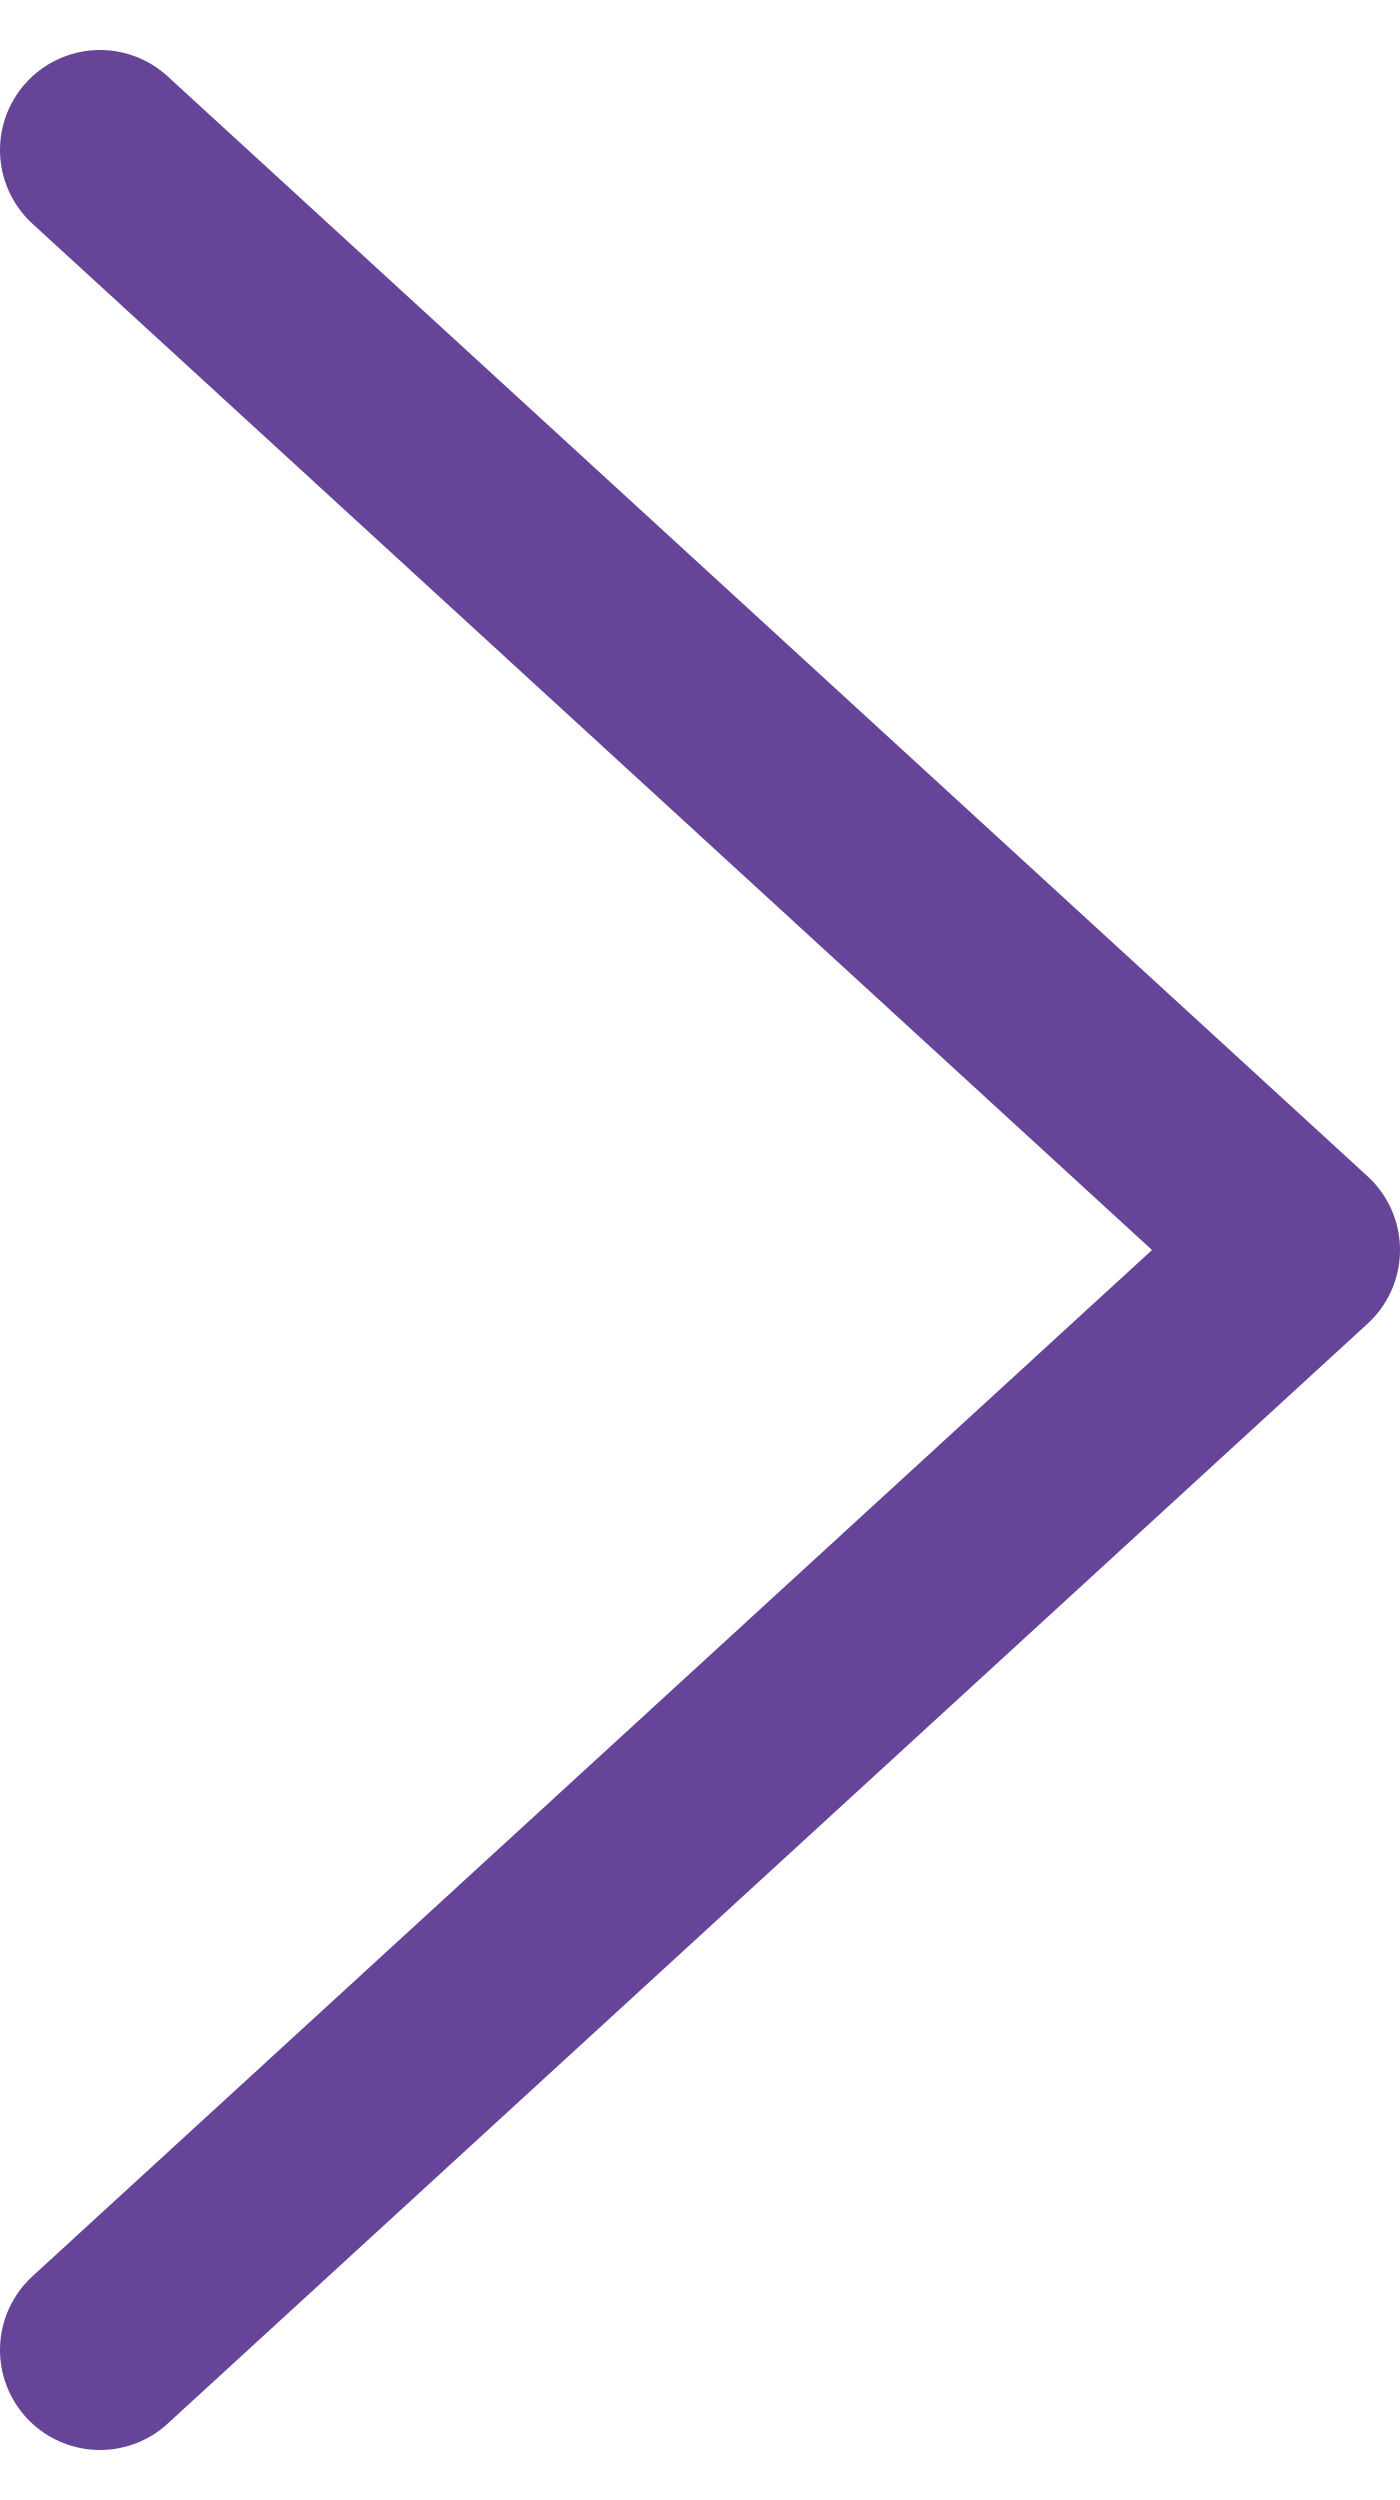
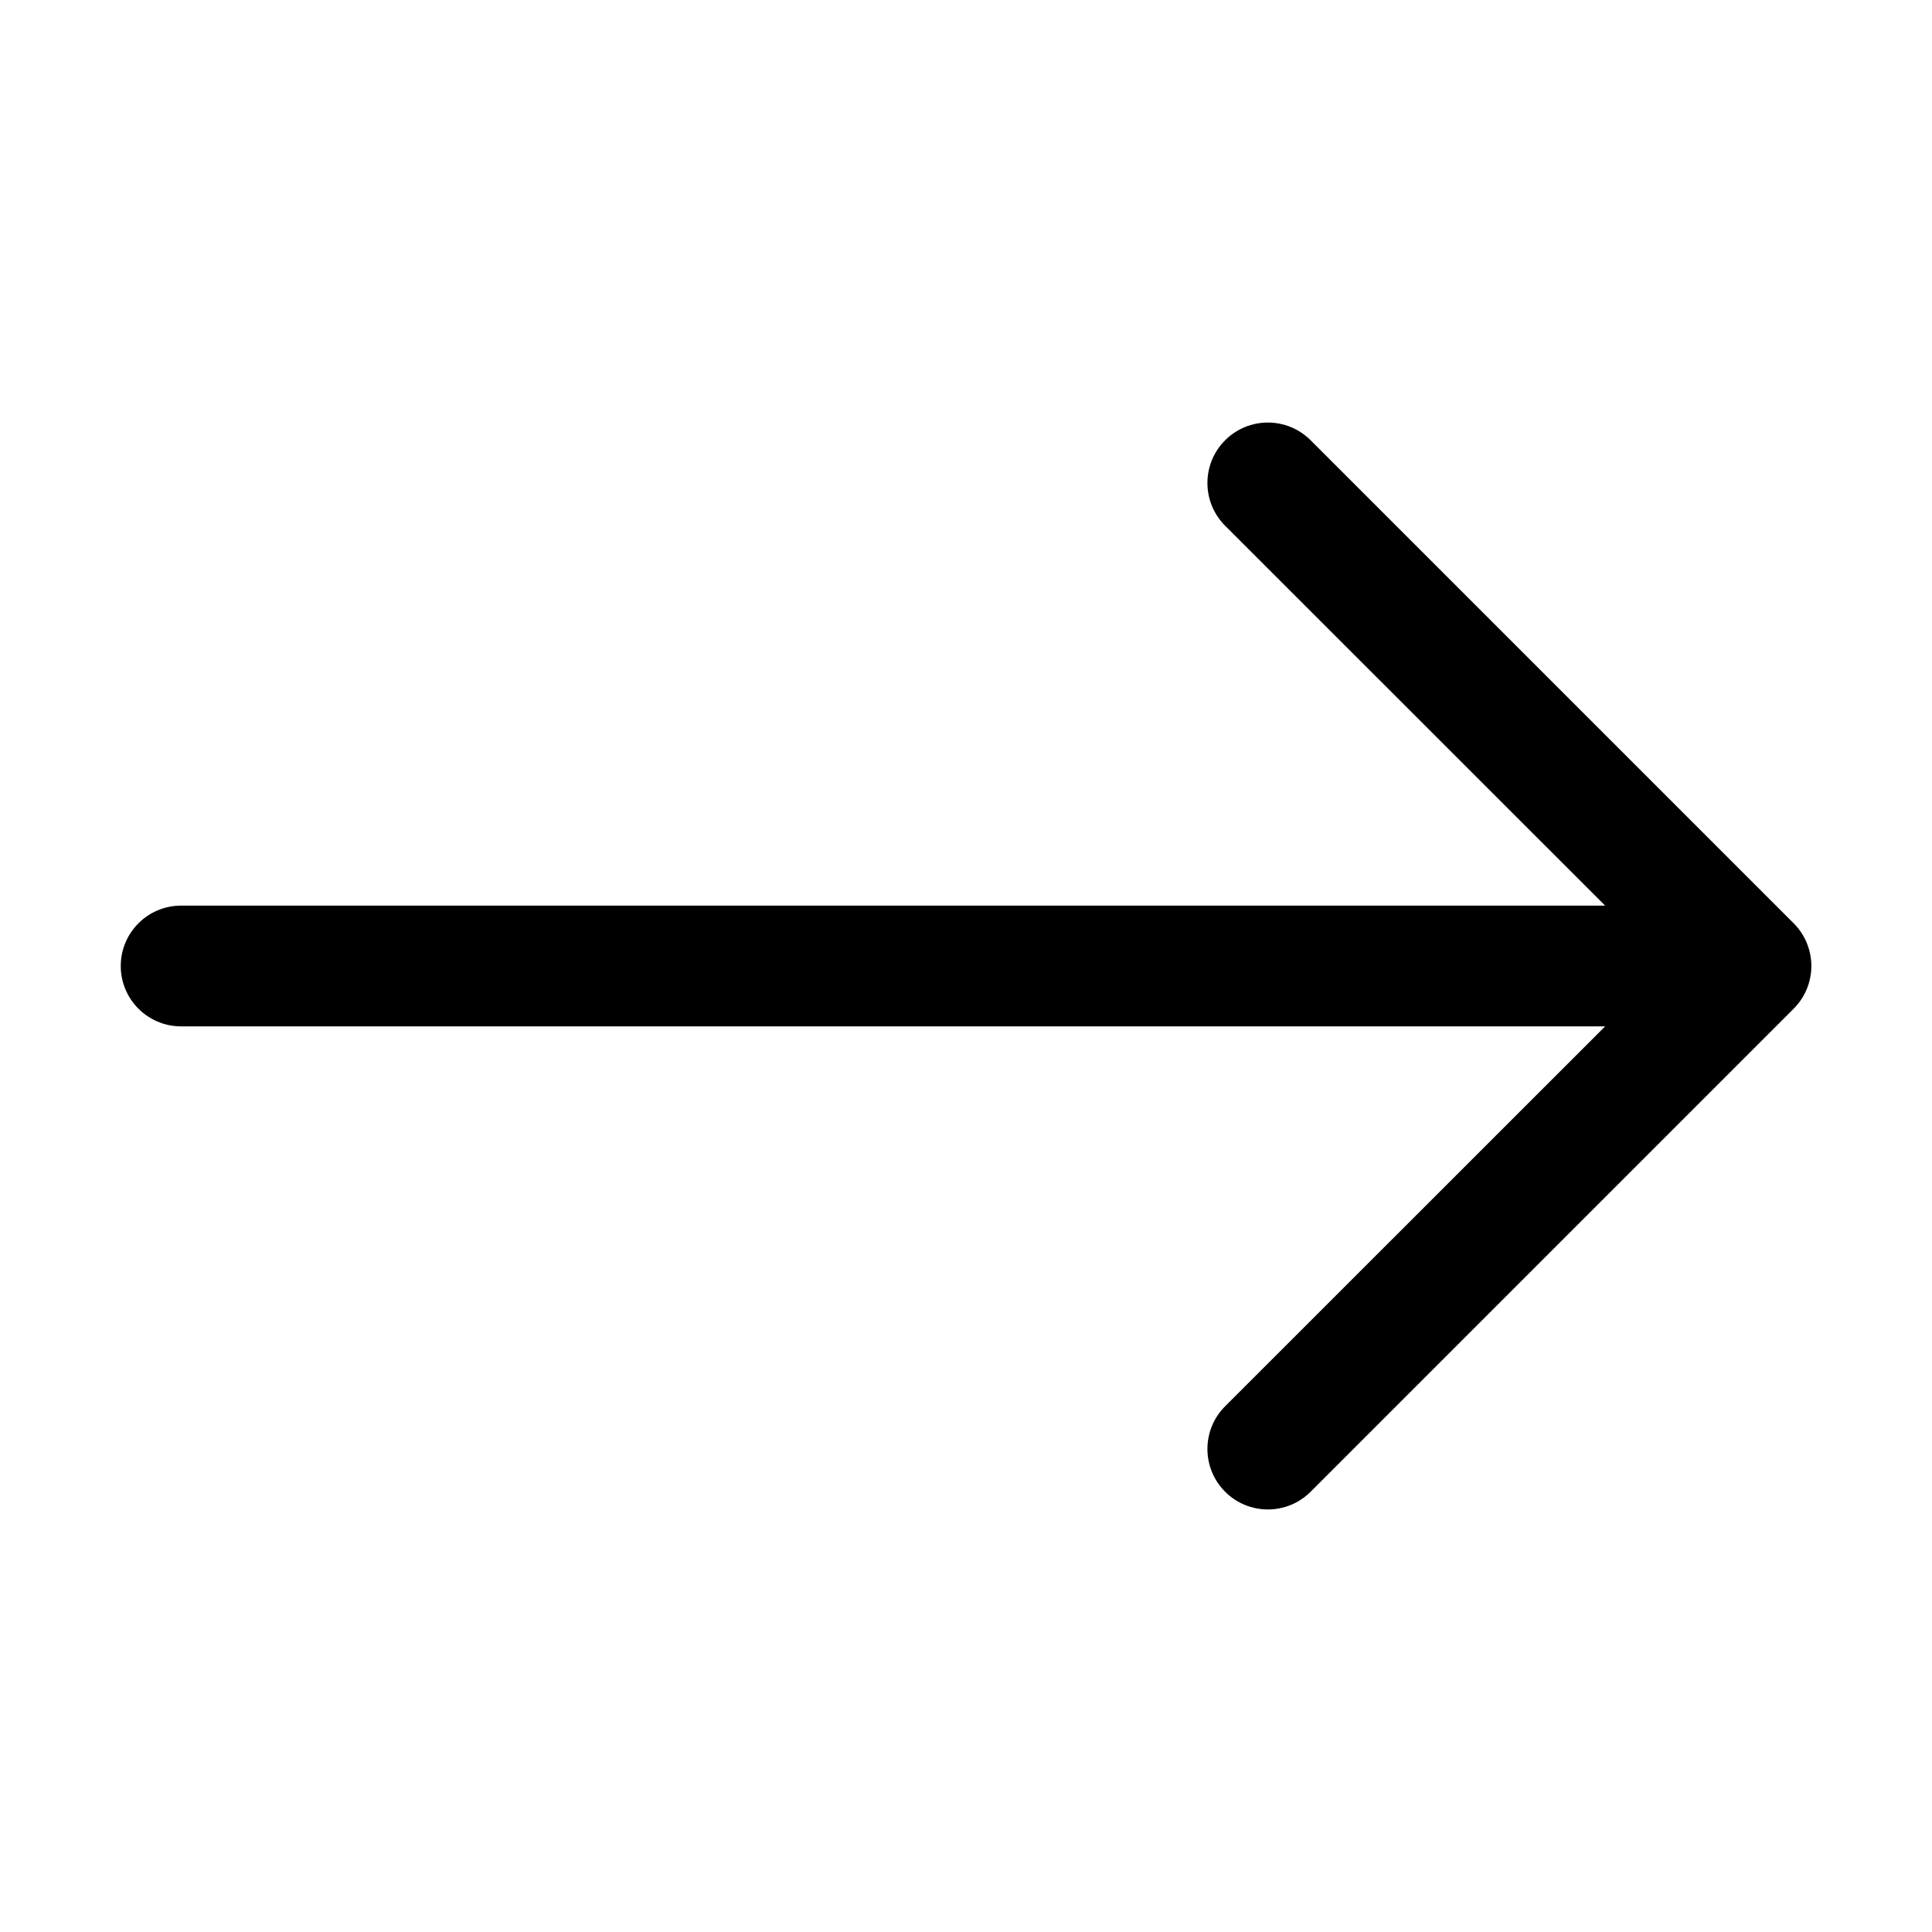
- <svg xmlns="http://www.w3.org/2000/svg" width="14" height="25" viewBox="0 0 14 25" fill="none">
-   <path d="M1 1.5L13 12.5L1 23.5" stroke="#664599" stroke-width="2" stroke-miterlimit="10" stroke-linecap="round" stroke-linejoin="round" />
+ <svg xmlns="http://www.w3.org/2000/svg" width="16" height="16" fill="currentColor" class="bi bi-arrow-right" viewBox="0 0 16 16">
+   <path fill-rule="evenodd" d="M1 8a.5.5 0 0 1 .5-.5h11.793l-3.147-3.146a.5.5 0 0 1 .708-.708l4 4a.5.5 0 0 1 0 .708l-4 4a.5.5 0 0 1-.708-.708L13.293 8.5H1.5A.5.5 0 0 1 1 8z" />
</svg>
